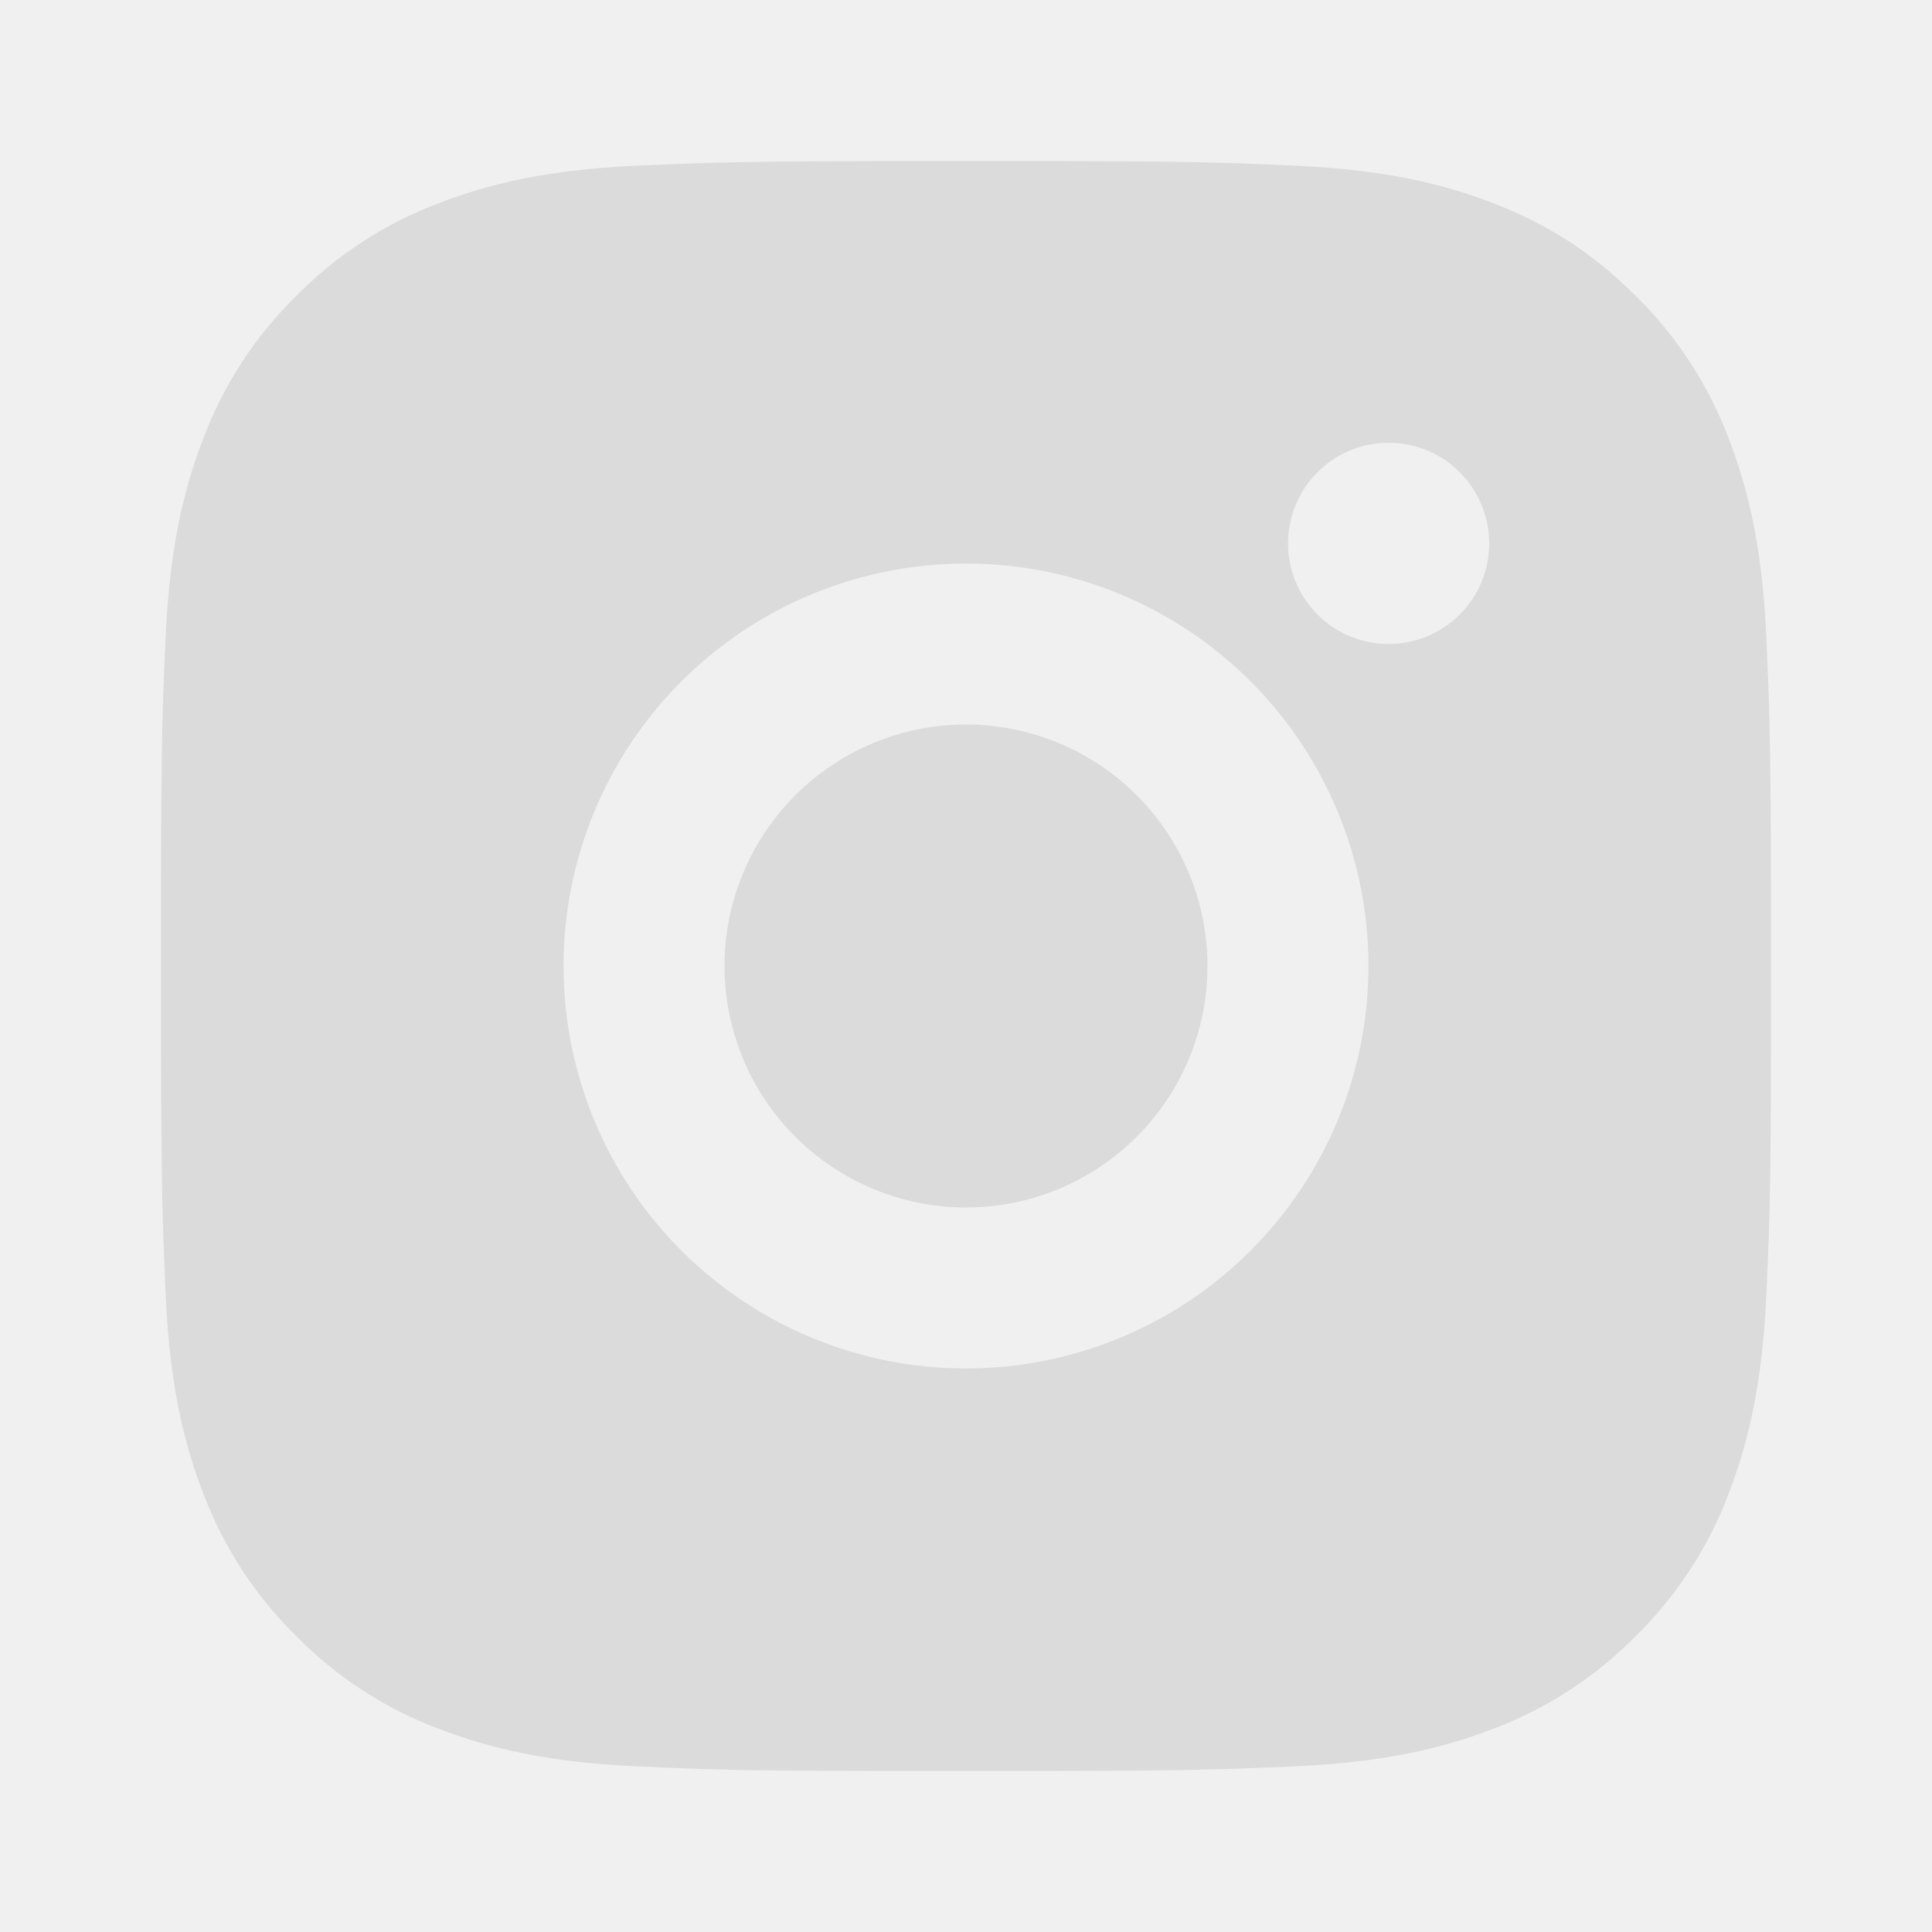
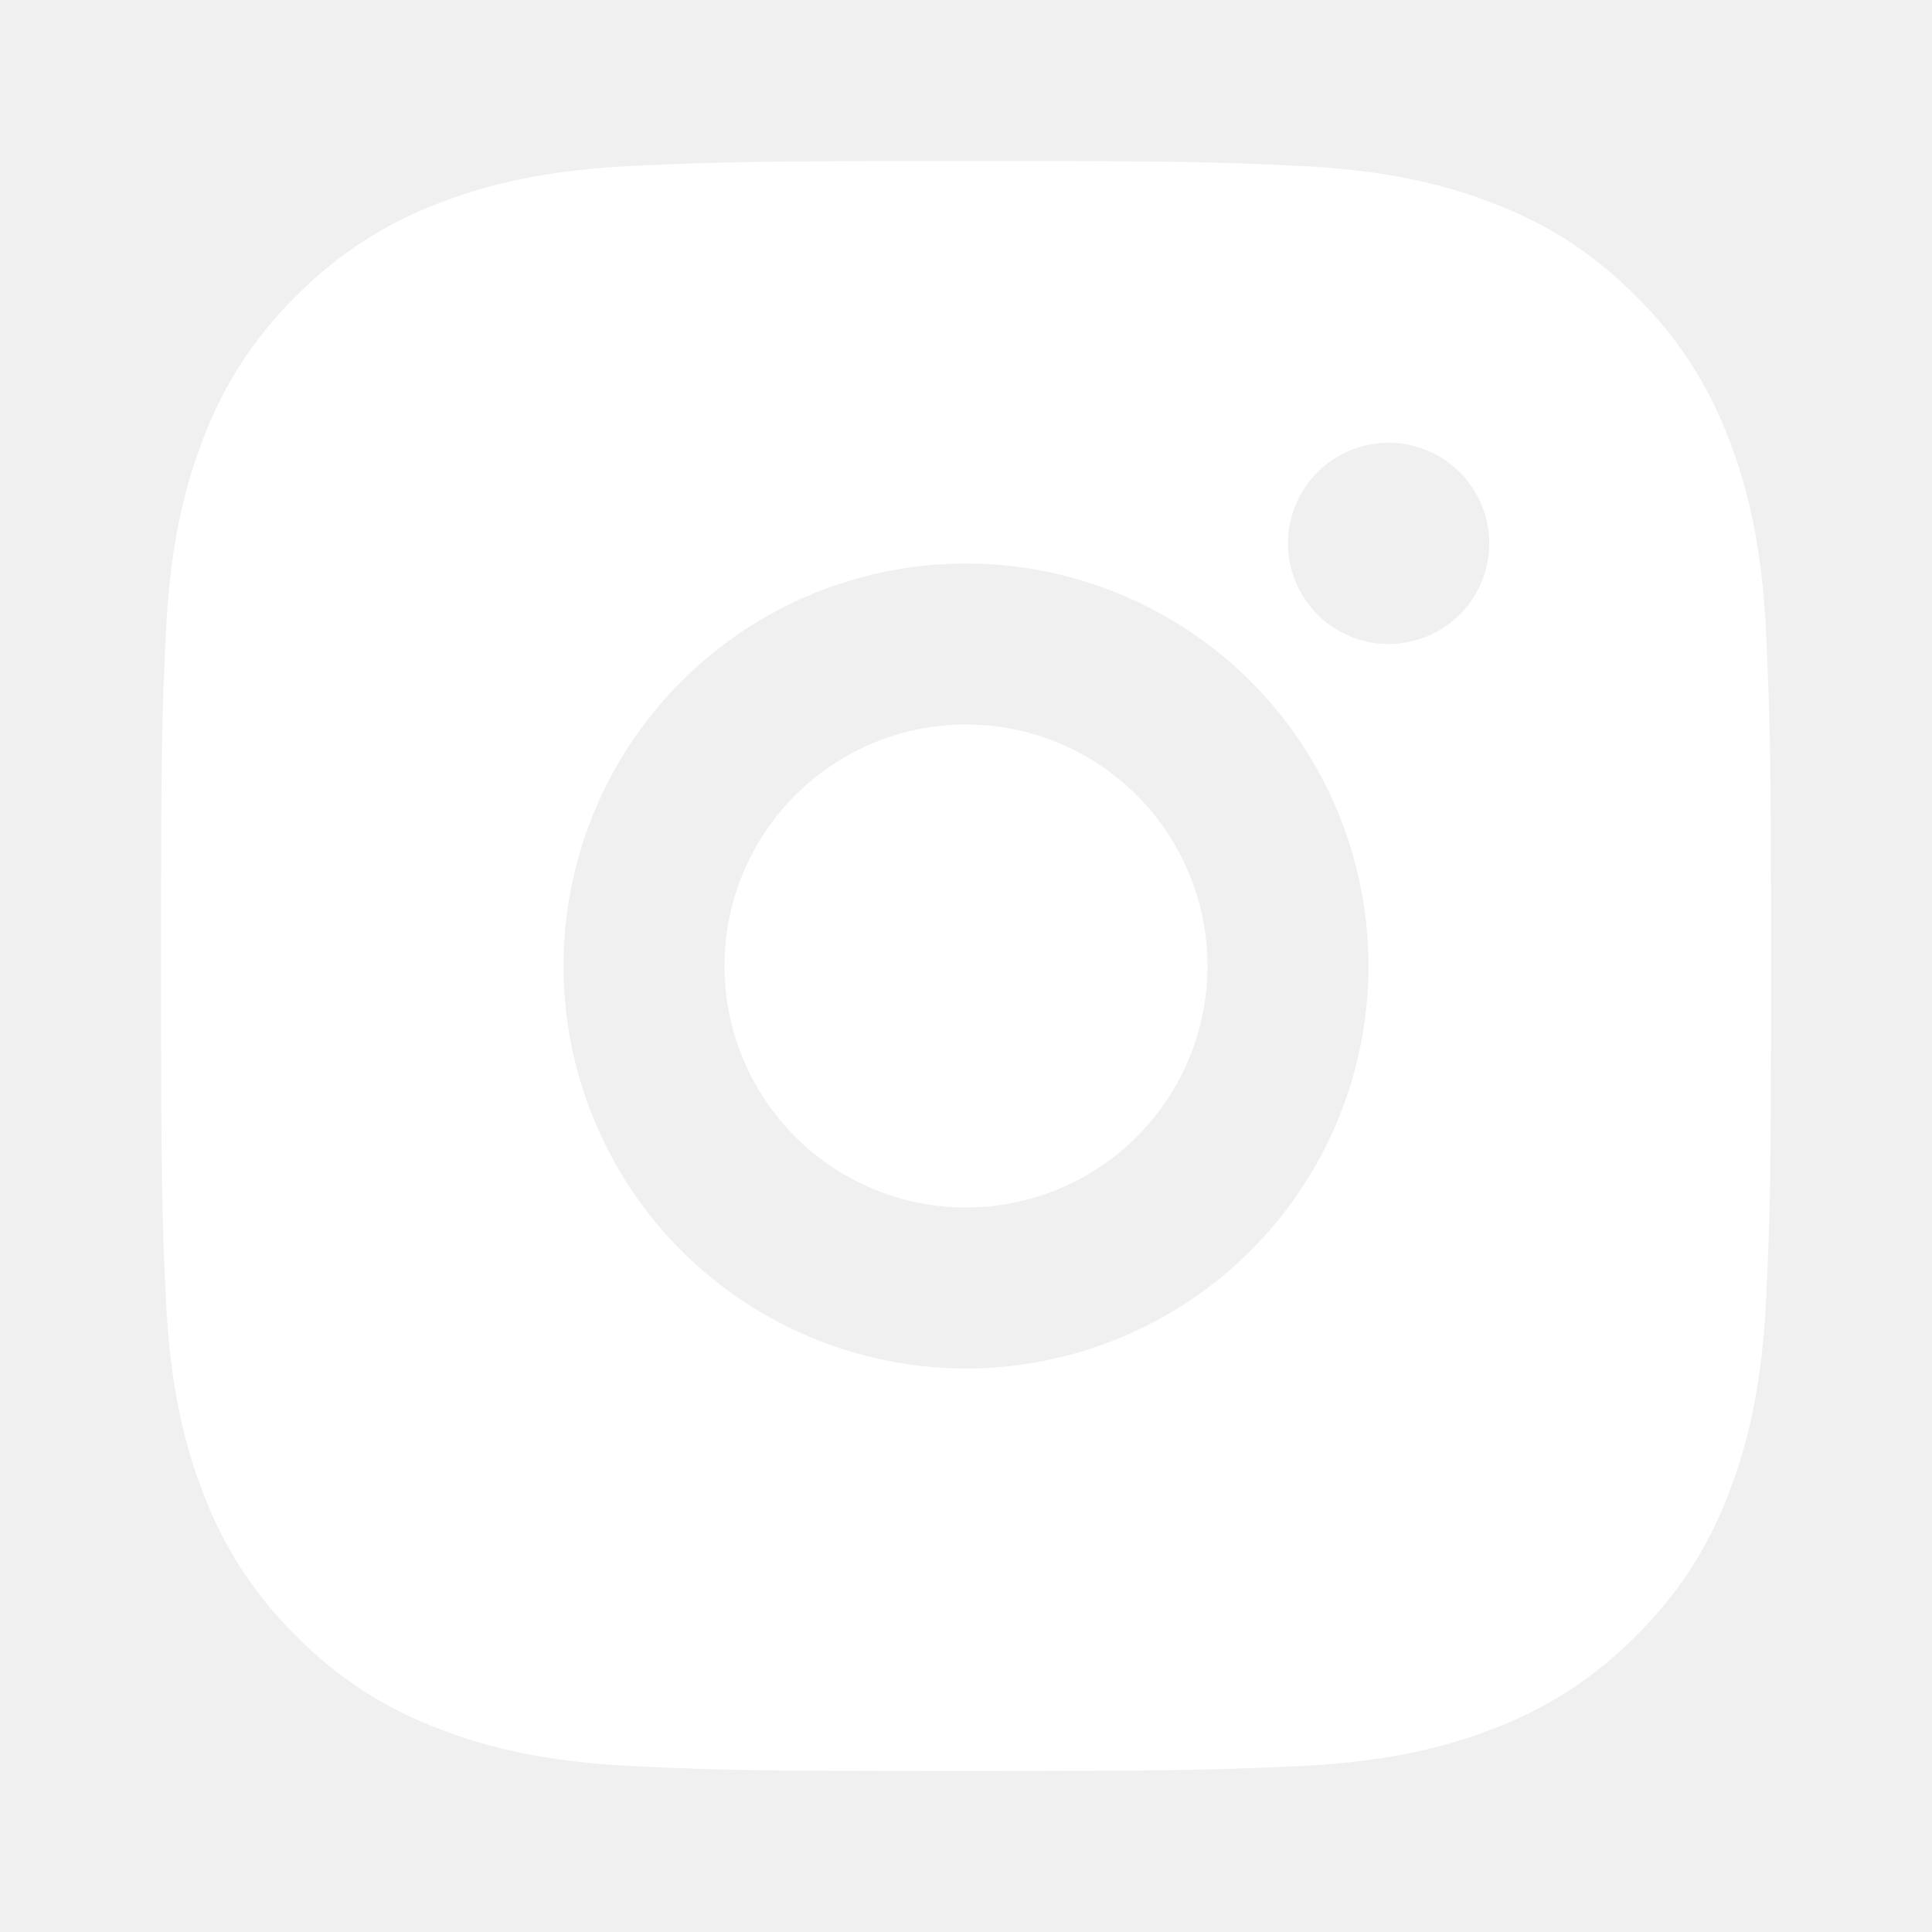
- <svg xmlns="http://www.w3.org/2000/svg" width="16" height="16" viewBox="0 0 16 16" fill="none">
-   <path d="M8 1.333C9.811 1.333 10.037 1.34 10.748 1.373C11.458 1.407 11.941 1.518 12.367 1.683C12.807 1.853 13.177 2.082 13.548 2.452C13.887 2.785 14.149 3.188 14.317 3.633C14.481 4.058 14.593 4.542 14.627 5.252C14.658 5.963 14.667 6.189 14.667 8C14.667 9.811 14.66 10.037 14.627 10.748C14.593 11.458 14.481 11.941 14.317 12.367C14.15 12.812 13.887 13.215 13.548 13.548C13.215 13.887 12.812 14.149 12.367 14.317C11.942 14.481 11.458 14.593 10.748 14.627C10.037 14.658 9.811 14.667 8 14.667C6.189 14.667 5.963 14.66 5.252 14.627C4.542 14.593 4.059 14.481 3.633 14.317C3.188 14.15 2.785 13.887 2.452 13.548C2.113 13.215 1.851 12.812 1.683 12.367C1.518 11.942 1.407 11.458 1.373 10.748C1.342 10.037 1.333 9.811 1.333 8C1.333 6.189 1.34 5.963 1.373 5.252C1.407 4.541 1.518 4.059 1.683 3.633C1.85 3.188 2.113 2.785 2.452 2.452C2.785 2.113 3.188 1.851 3.633 1.683C4.059 1.518 4.541 1.407 5.252 1.373C5.963 1.342 6.189 1.333 8 1.333ZM8 4.667C7.116 4.667 6.268 5.018 5.643 5.643C5.018 6.268 4.667 7.116 4.667 8C4.667 8.884 5.018 9.732 5.643 10.357C6.268 10.982 7.116 11.333 8 11.333C8.884 11.333 9.732 10.982 10.357 10.357C10.982 9.732 11.333 8.884 11.333 8C11.333 7.116 10.982 6.268 10.357 5.643C9.732 5.018 8.884 4.667 8 4.667ZM12.333 4.5C12.333 4.279 12.245 4.067 12.089 3.911C11.933 3.754 11.721 3.667 11.5 3.667C11.279 3.667 11.067 3.754 10.911 3.911C10.755 4.067 10.667 4.279 10.667 4.5C10.667 4.721 10.755 4.933 10.911 5.089C11.067 5.246 11.279 5.333 11.5 5.333C11.721 5.333 11.933 5.246 12.089 5.089C12.245 4.933 12.333 4.721 12.333 4.5ZM8 6C8.53 6 9.039 6.211 9.414 6.586C9.789 6.961 10 7.47 10 8C10 8.53 9.789 9.039 9.414 9.414C9.039 9.789 8.53 10 8 10C7.47 10 6.961 9.789 6.586 9.414C6.211 9.039 6 8.53 6 8C6 7.47 6.211 6.961 6.586 6.586C6.961 6.211 7.47 6 8 6Z" fill="#DBDBDB" />
+ <svg xmlns="http://www.w3.org/2000/svg" width="24" height="24" viewBox="0 0 24 24" fill="none">
+   <path d="M12 2C14.717 2 15.056 2.01 16.122 2.06C17.187 2.11 17.912 2.277 18.55 2.525C19.21 2.779 19.766 3.123 20.322 3.678C20.831 4.178 21.224 4.783 21.475 5.45C21.722 6.087 21.89 6.813 21.94 7.878C21.987 8.944 22 9.283 22 12C22 14.717 21.99 15.056 21.94 16.122C21.89 17.187 21.722 17.912 21.475 18.55C21.225 19.218 20.831 19.823 20.322 20.322C19.822 20.83 19.217 21.224 18.55 21.475C17.913 21.722 17.187 21.89 16.122 21.94C15.056 21.987 14.717 22 12 22C9.283 22 8.944 21.99 7.878 21.94C6.813 21.89 6.088 21.722 5.45 21.475C4.782 21.224 4.178 20.831 3.678 20.322C3.169 19.822 2.776 19.218 2.525 18.55C2.277 17.913 2.11 17.187 2.06 16.122C2.013 15.056 2 14.717 2 12C2 9.283 2.01 8.944 2.06 7.878C2.11 6.812 2.277 6.088 2.525 5.45C2.775 4.782 3.169 4.177 3.678 3.678C4.178 3.169 4.782 2.776 5.45 2.525C6.088 2.277 6.812 2.11 7.878 2.06C8.944 2.013 9.283 2 12 2ZM12 7C10.674 7 9.402 7.527 8.464 8.464C7.527 9.402 7 10.674 7 12C7 13.326 7.527 14.598 8.464 15.536C9.402 16.473 10.674 17 12 17C13.326 17 14.598 16.473 15.536 15.536C16.473 14.598 17 13.326 17 12C17 10.674 16.473 9.402 15.536 8.464C14.598 7.527 13.326 7 12 7ZM18.5 6.75C18.5 6.418 18.368 6.101 18.134 5.866C17.899 5.632 17.581 5.5 17.25 5.5C16.919 5.5 16.601 5.632 16.366 5.866C16.132 6.101 16 6.418 16 6.75C16 7.082 16.132 7.399 16.366 7.634C16.601 7.868 16.919 8 17.25 8C17.581 8 17.899 7.868 18.134 7.634C18.368 7.399 18.5 7.082 18.5 6.75ZM12 9C12.796 9 13.559 9.316 14.121 9.879C14.684 10.441 15 11.204 15 12C15 12.796 14.684 13.559 14.121 14.121C13.559 14.684 12.796 15 12 15C11.204 15 10.441 14.684 9.879 14.121C9.316 13.559 9 12.796 9 12C9 11.204 9.316 10.441 9.879 9.879C10.441 9.316 11.204 9 12 9Z" fill="white" />
</svg>
